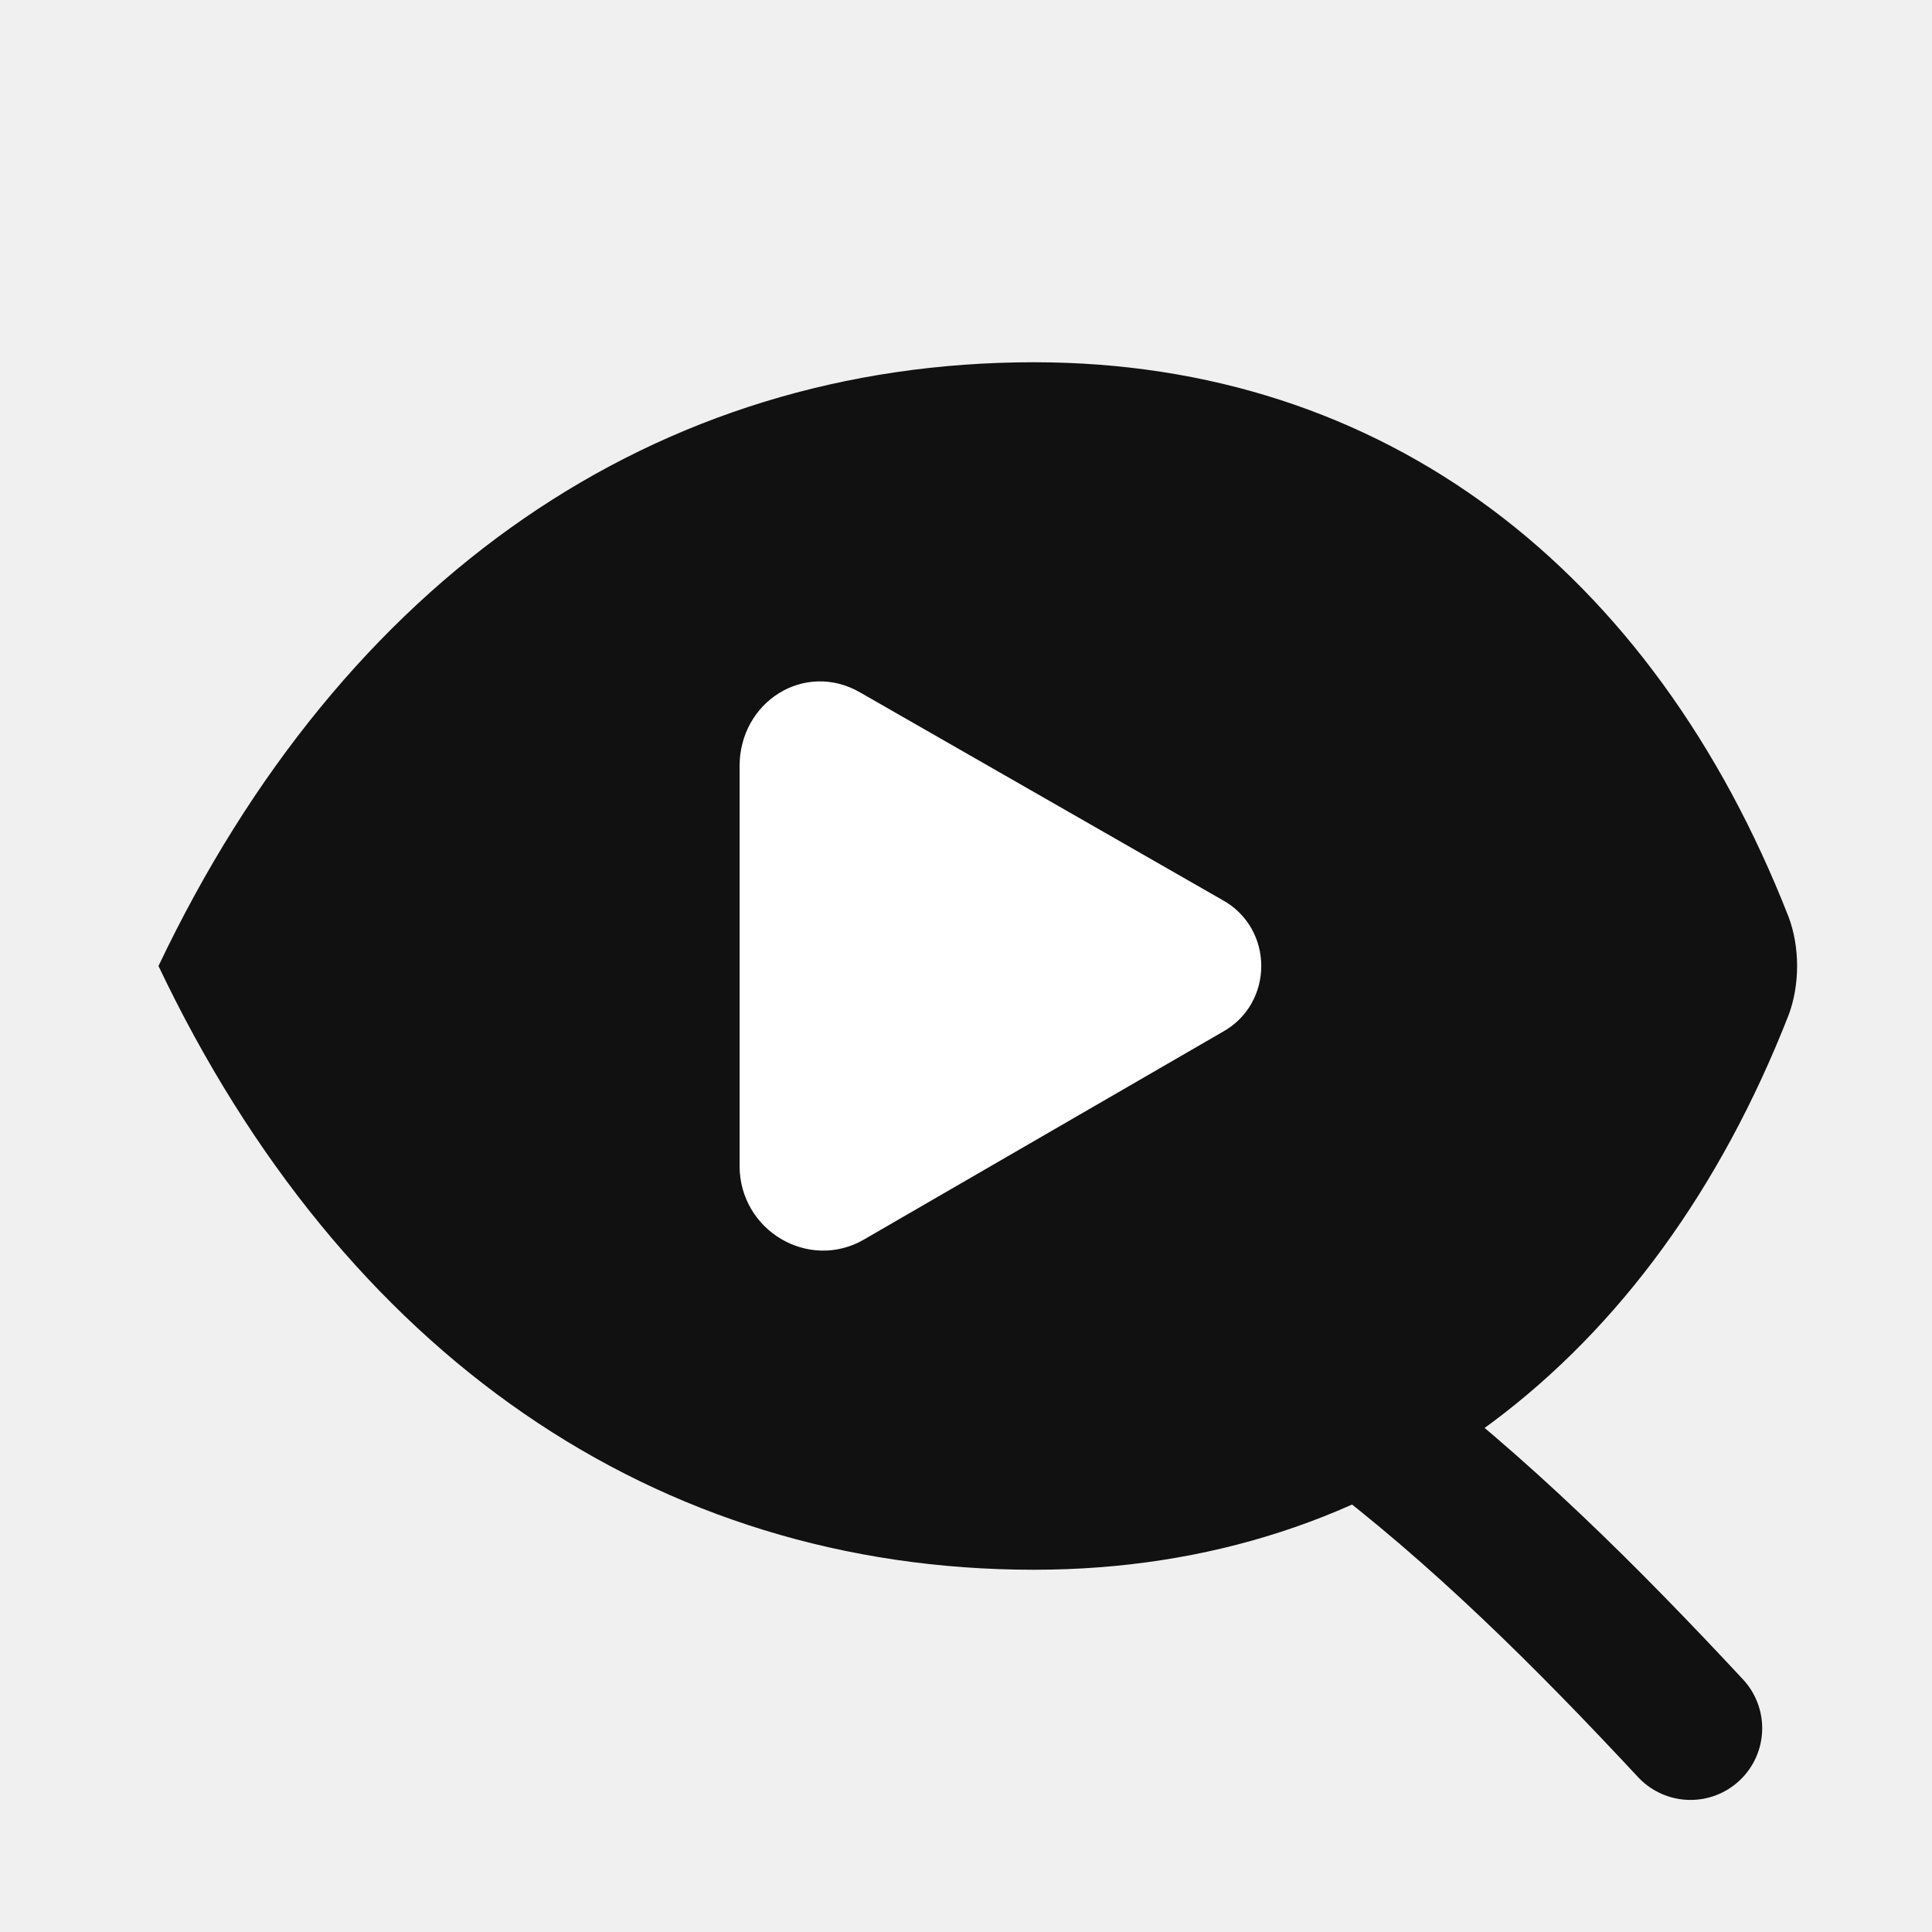
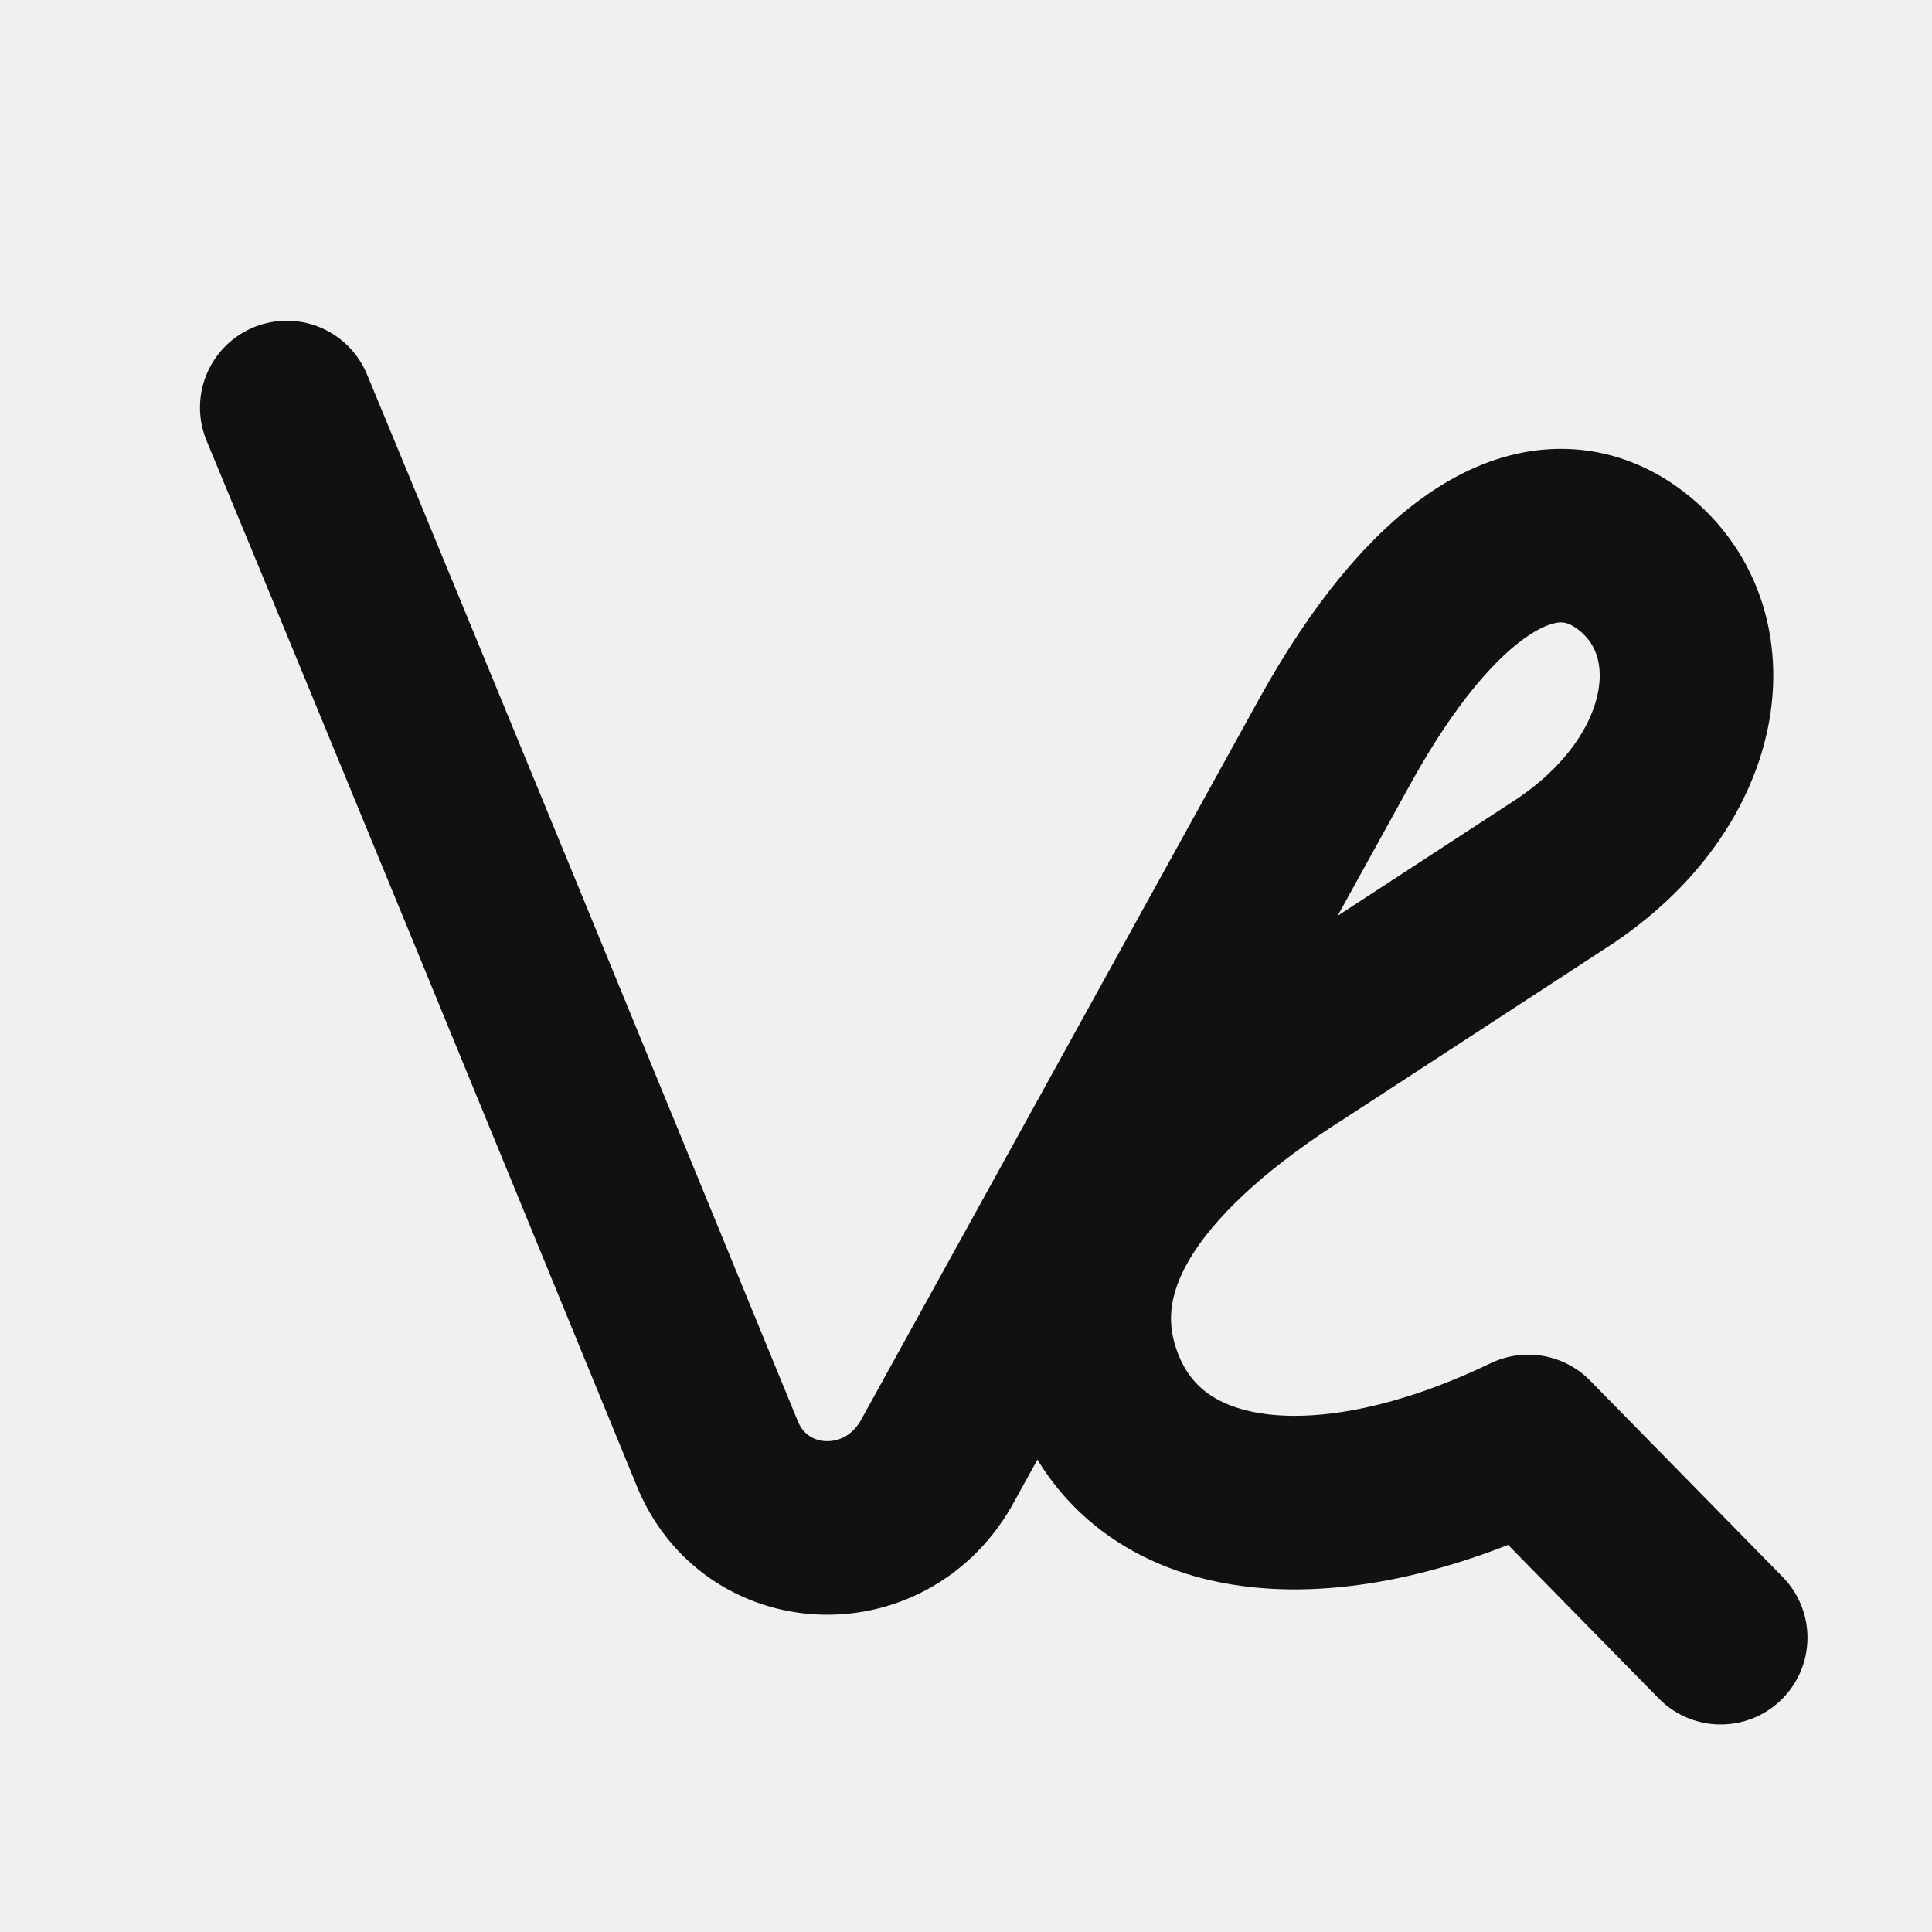
<svg xmlns="http://www.w3.org/2000/svg" width="512" height="512" viewBox="0 0 512 512" fill="none" role="img" aria-labelledby="title description">
-   <path d="M360 376C392 400 421 429 448 458" stroke="#111111" stroke-width="38" stroke-linecap="round" />
-   <path d="M42 256C91 153 174 96 274 96C367 96 438 151 474 243C477 251 477 261 474 269C438 361 367 416 274 416C174 416 91 359 42 256Z" fill="#111111" />
-   <path d="M226 187C214 180 200 189 200 203V309C200 323 215 332 227 325L322 270C333 264 333 248 322 242L226 187Z" fill="#FFFFFF" stroke="#FFFFFF" stroke-width="8" stroke-linejoin="round" />
+   <path d="M76 108C110 190 151 290 190 385C200 410 234 412 248 388L354 196C379 151 407 132 430 147C457 165 452 207 413 232L344 277C303 303 279 333 290 365C303 403 351 408 405 382L456 434" stroke="#111111" stroke-width="46" stroke-linecap="round" stroke-linejoin="round" />
</svg>
